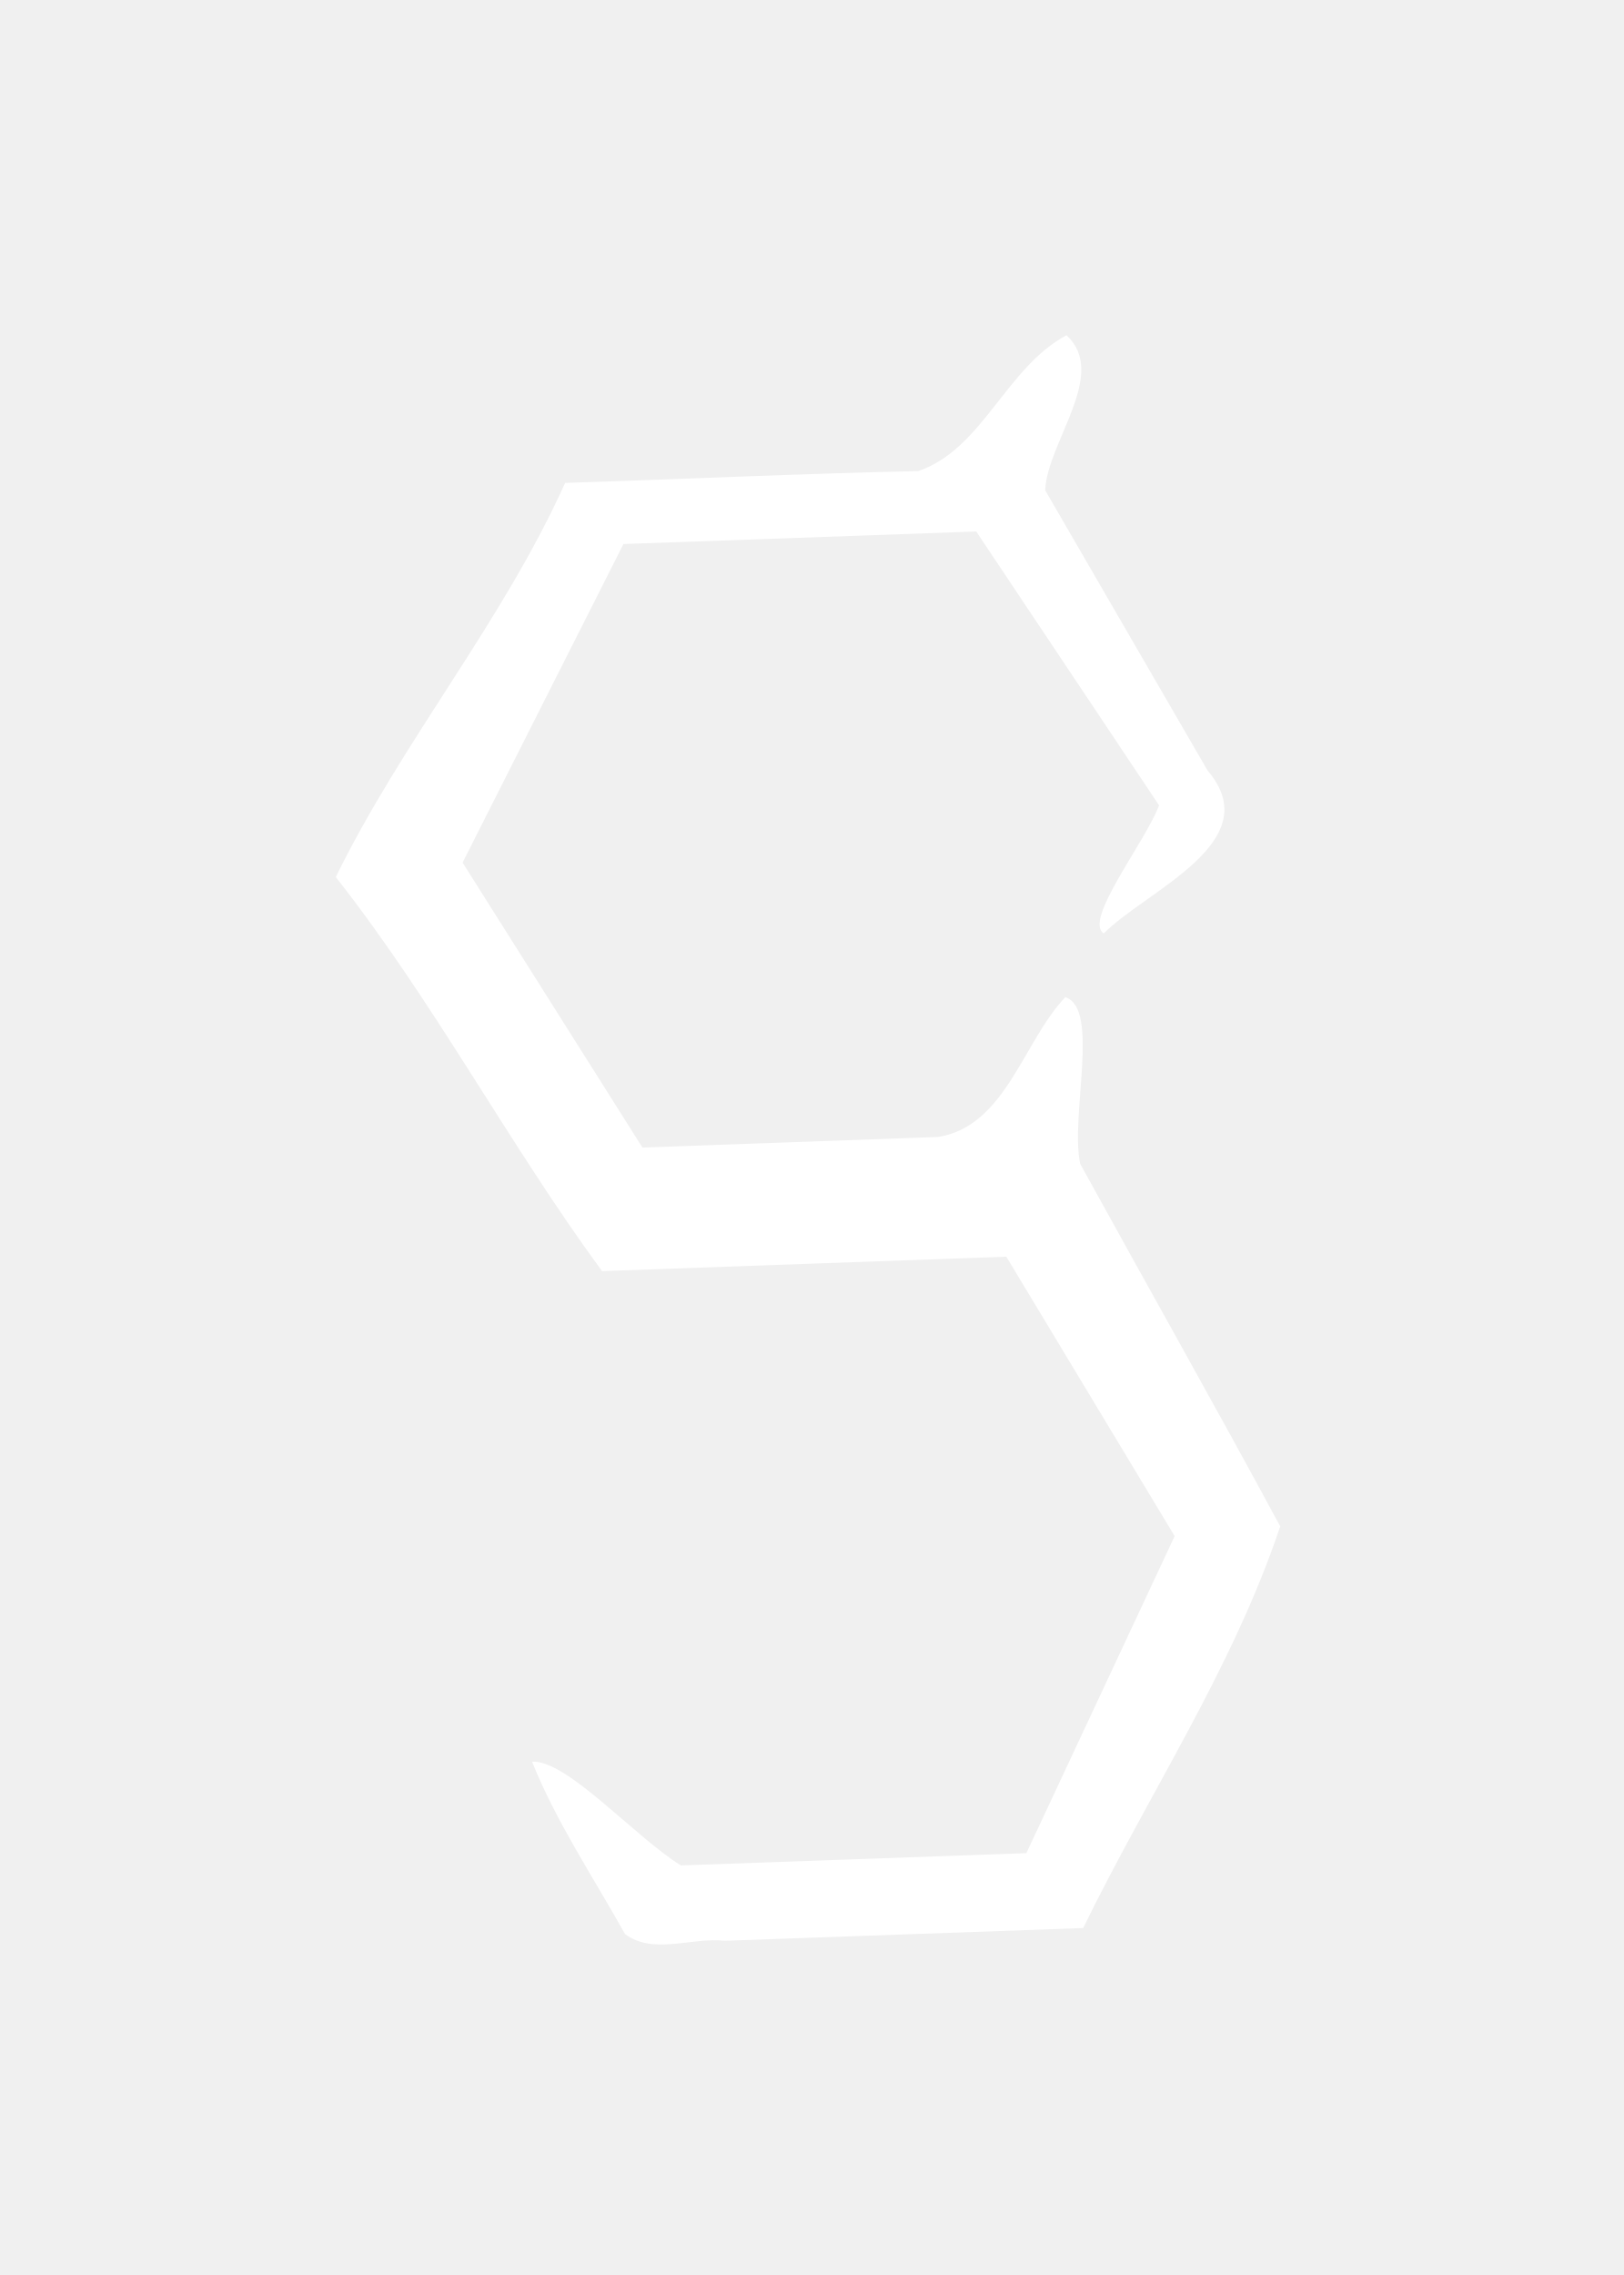
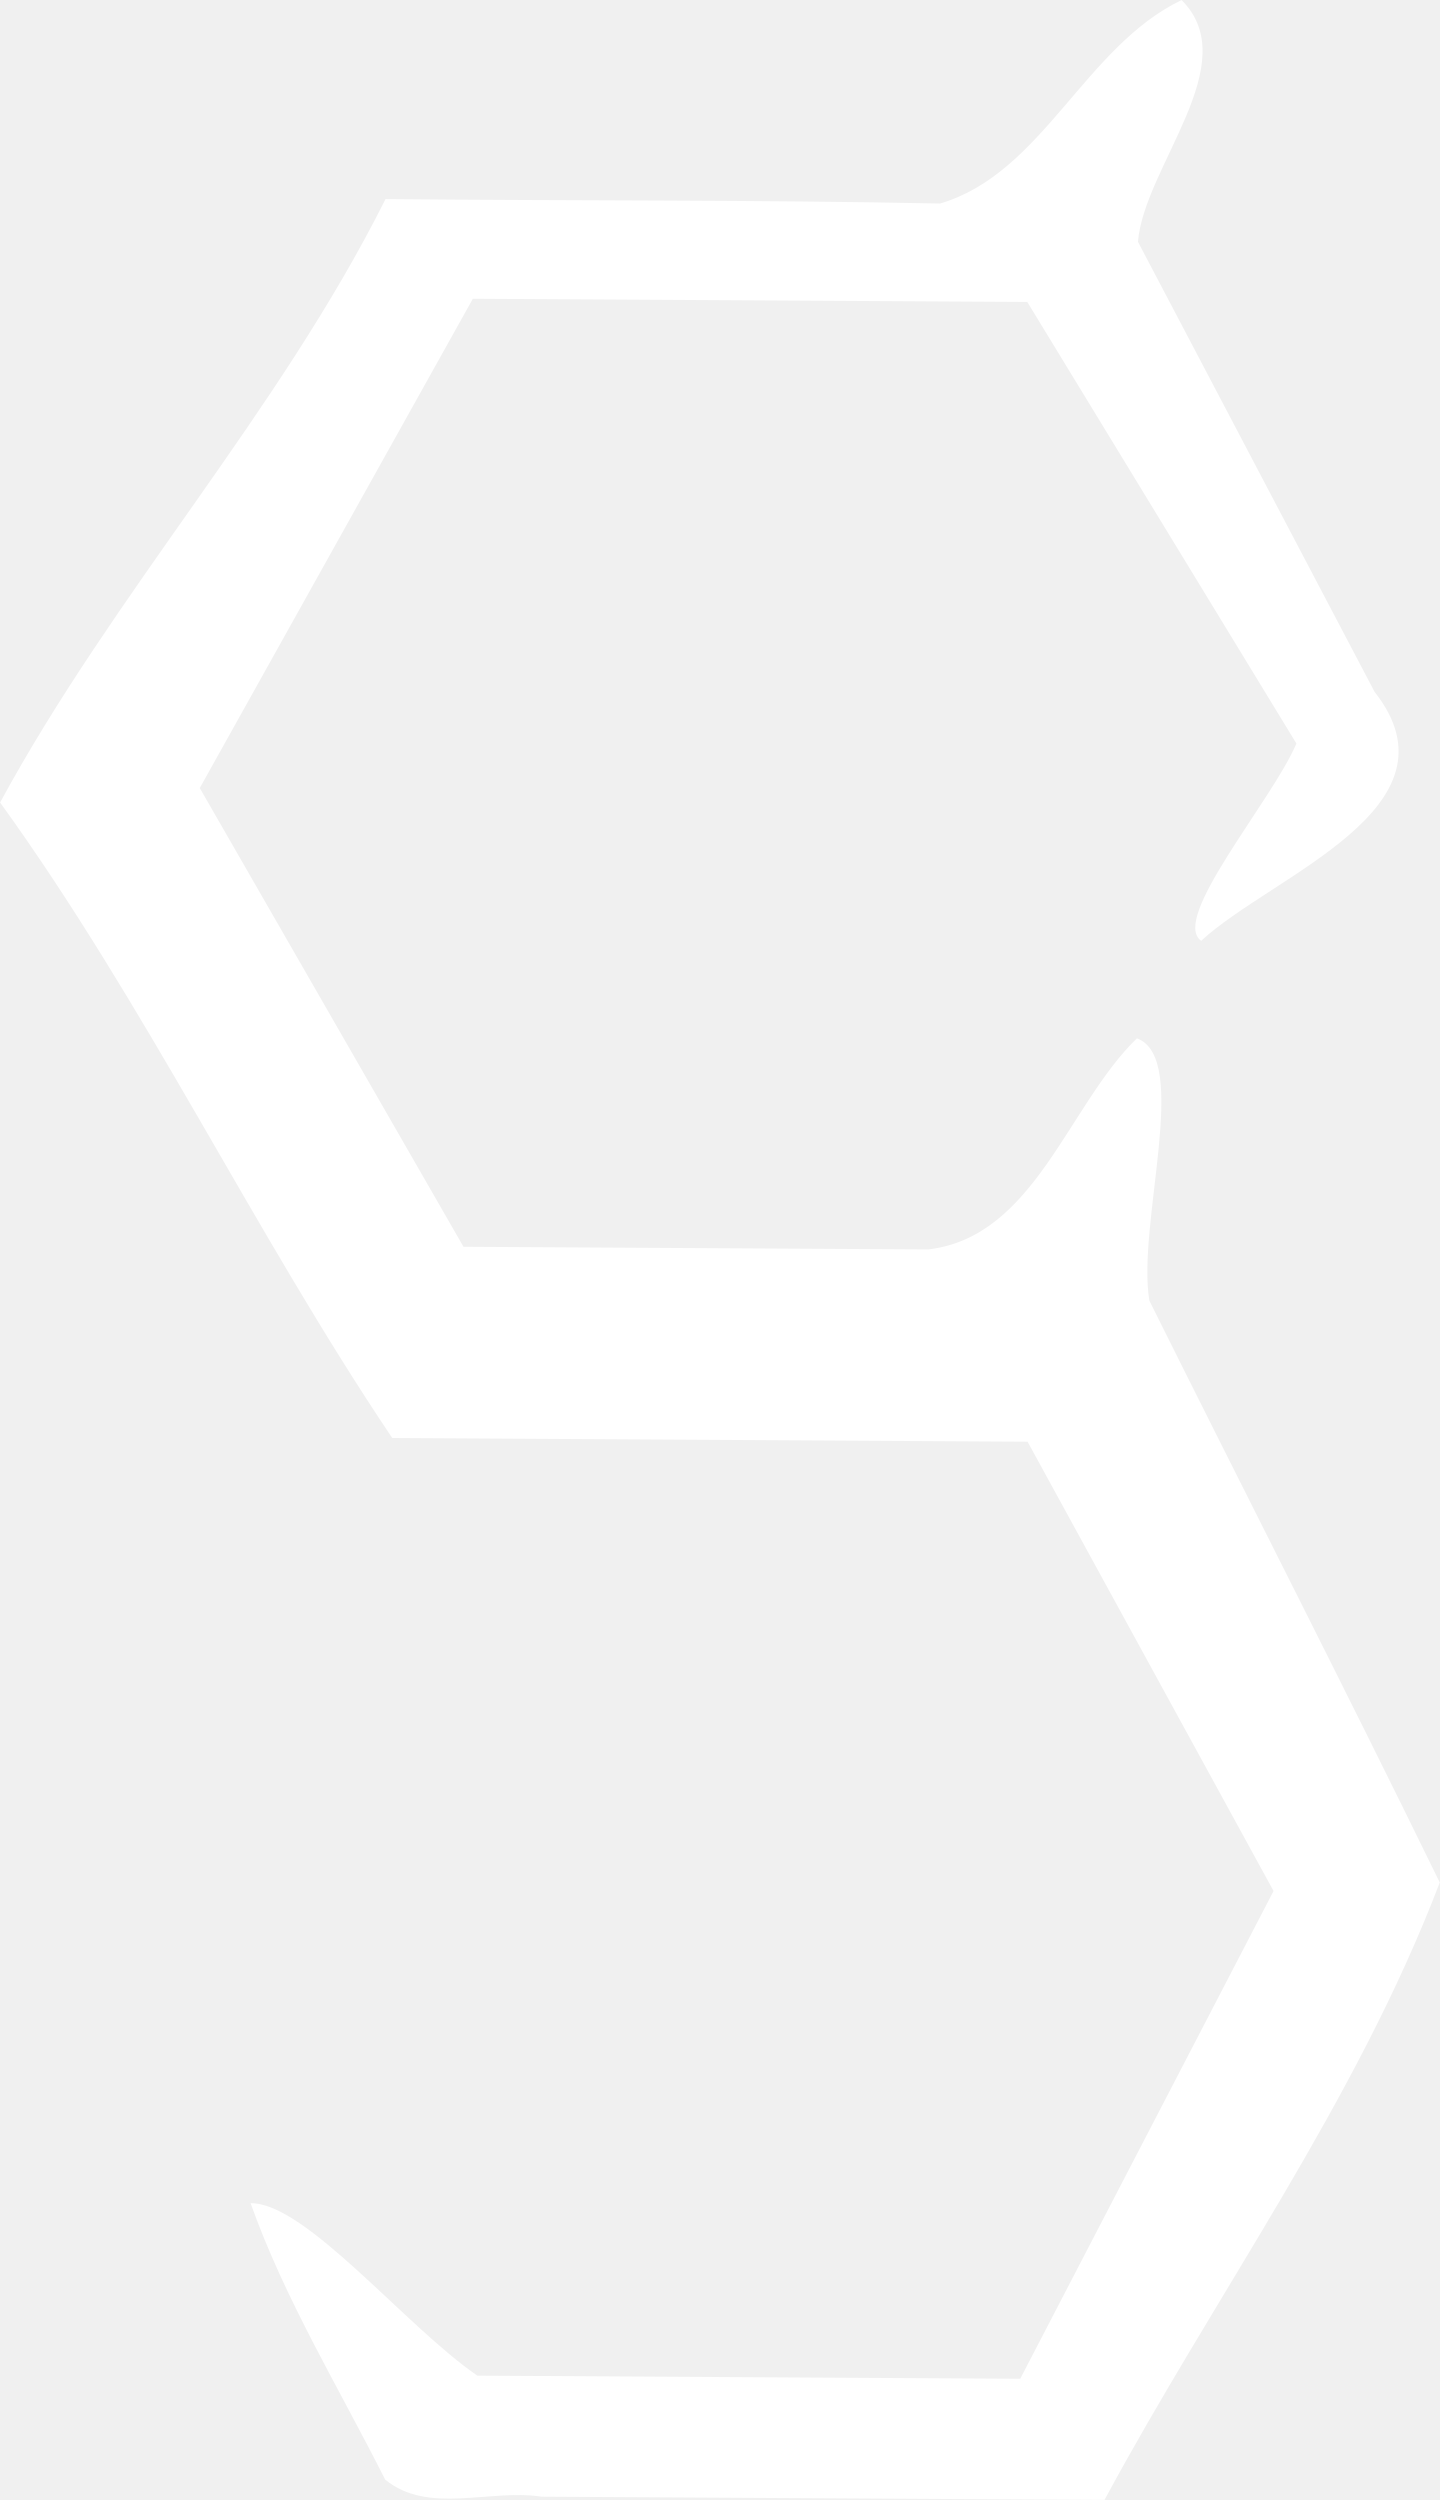
- <svg xmlns="http://www.w3.org/2000/svg" width="71.377" height="100" version="1.1" viewBox="0 0 18.885 26.458">
-   <path d="m12.406 3.899c-0.705 0.376-0.976 1.326-1.726 1.58-1.368 0.029-2.737 0.094-4.106 0.137-0.729 1.618-1.888 2.993-2.668 4.584 1.142 1.452 2.006 3.095 3.097 4.583 1.568-0.056 3.135-0.112 4.703-0.168 0.653 1.083 1.306 2.167 1.958 3.25-0.575 1.229-1.15 2.458-1.725 3.687-1.34 0.048-2.679 0.095-4.019 0.143-0.543-0.339-1.325-1.229-1.731-1.207 0.283 0.704 0.714 1.346 1.081 2.004 0.33 0.248 0.774 0.035 1.162 0.079 1.389-0.049 2.778-0.099 4.168-0.148 0.76-1.559 1.739-3.018 2.292-4.672-0.763-1.413-1.553-2.81-2.327-4.216-0.118-0.557 0.234-1.808-0.173-1.938-0.491 0.516-0.695 1.501-1.48 1.626-1.147 0.041-2.293 0.082-3.439 0.123-0.697-1.105-1.395-2.209-2.092-3.314 0.624-1.235 1.247-2.47 1.871-3.705 1.368-0.049 2.736-0.097 4.104-0.146 0.709 1.062 1.418 2.123 2.127 3.185-0.164 0.434-0.883 1.335-0.644 1.49 0.499-0.504 1.919-1.065 1.208-1.895-0.63-1.086-1.26-2.173-1.889-3.259 0.023-0.56 0.74-1.352 0.248-1.803z" fill="#ffffff" />
+ <svg xmlns="http://www.w3.org/2000/svg" width="57.587" height="100" version="1.1" viewBox="0 0 15.236 26.458">
+   <path d="m12.506-5.16e-5c-1.029 0.494-1.472 1.835-2.557 2.154-1.954-0.04-3.913-0.028-5.869-0.047-1.137 2.267-2.872 4.161-4.079 6.386 1.545 2.14 2.68 4.538 4.15 6.726 2.241 0.013 4.483 0.026 6.724 0.039 0.868 1.585 1.736 3.17 2.603 4.755-0.894 1.721-1.787 3.441-2.681 5.162-1.915-0.011-3.83-0.022-5.745-0.033-0.755-0.516-1.819-1.833-2.4-1.825 0.363 1.021 0.94 1.964 1.424 2.925 0.457 0.374 1.102 0.096 1.655 0.181 1.986 0.012 3.972 0.023 5.958 0.034 1.177-2.18 2.66-4.206 3.548-6.534-1.006-2.062-2.051-4.103-3.073-6.157-0.136-0.803 0.441-2.567-0.132-2.777-0.731 0.707-1.081 2.102-2.209 2.234-1.639-0.009-3.279-0.019-4.918-0.028-0.93-1.618-1.86-3.236-2.791-4.855 0.963-1.726 1.927-3.452 2.89-5.178 1.956 0.011 3.912 0.023 5.868 0.034 0.949 1.558 1.899 3.115 2.848 4.673-0.26 0.61-1.339 1.853-1.008 2.088 0.742-0.69 2.803-1.406 1.836-2.634-0.835-1.588-1.67-3.176-2.505-4.764 0.066-0.798 1.137-1.886 0.461-2.559z" fill="#ffffff" />
</svg>
